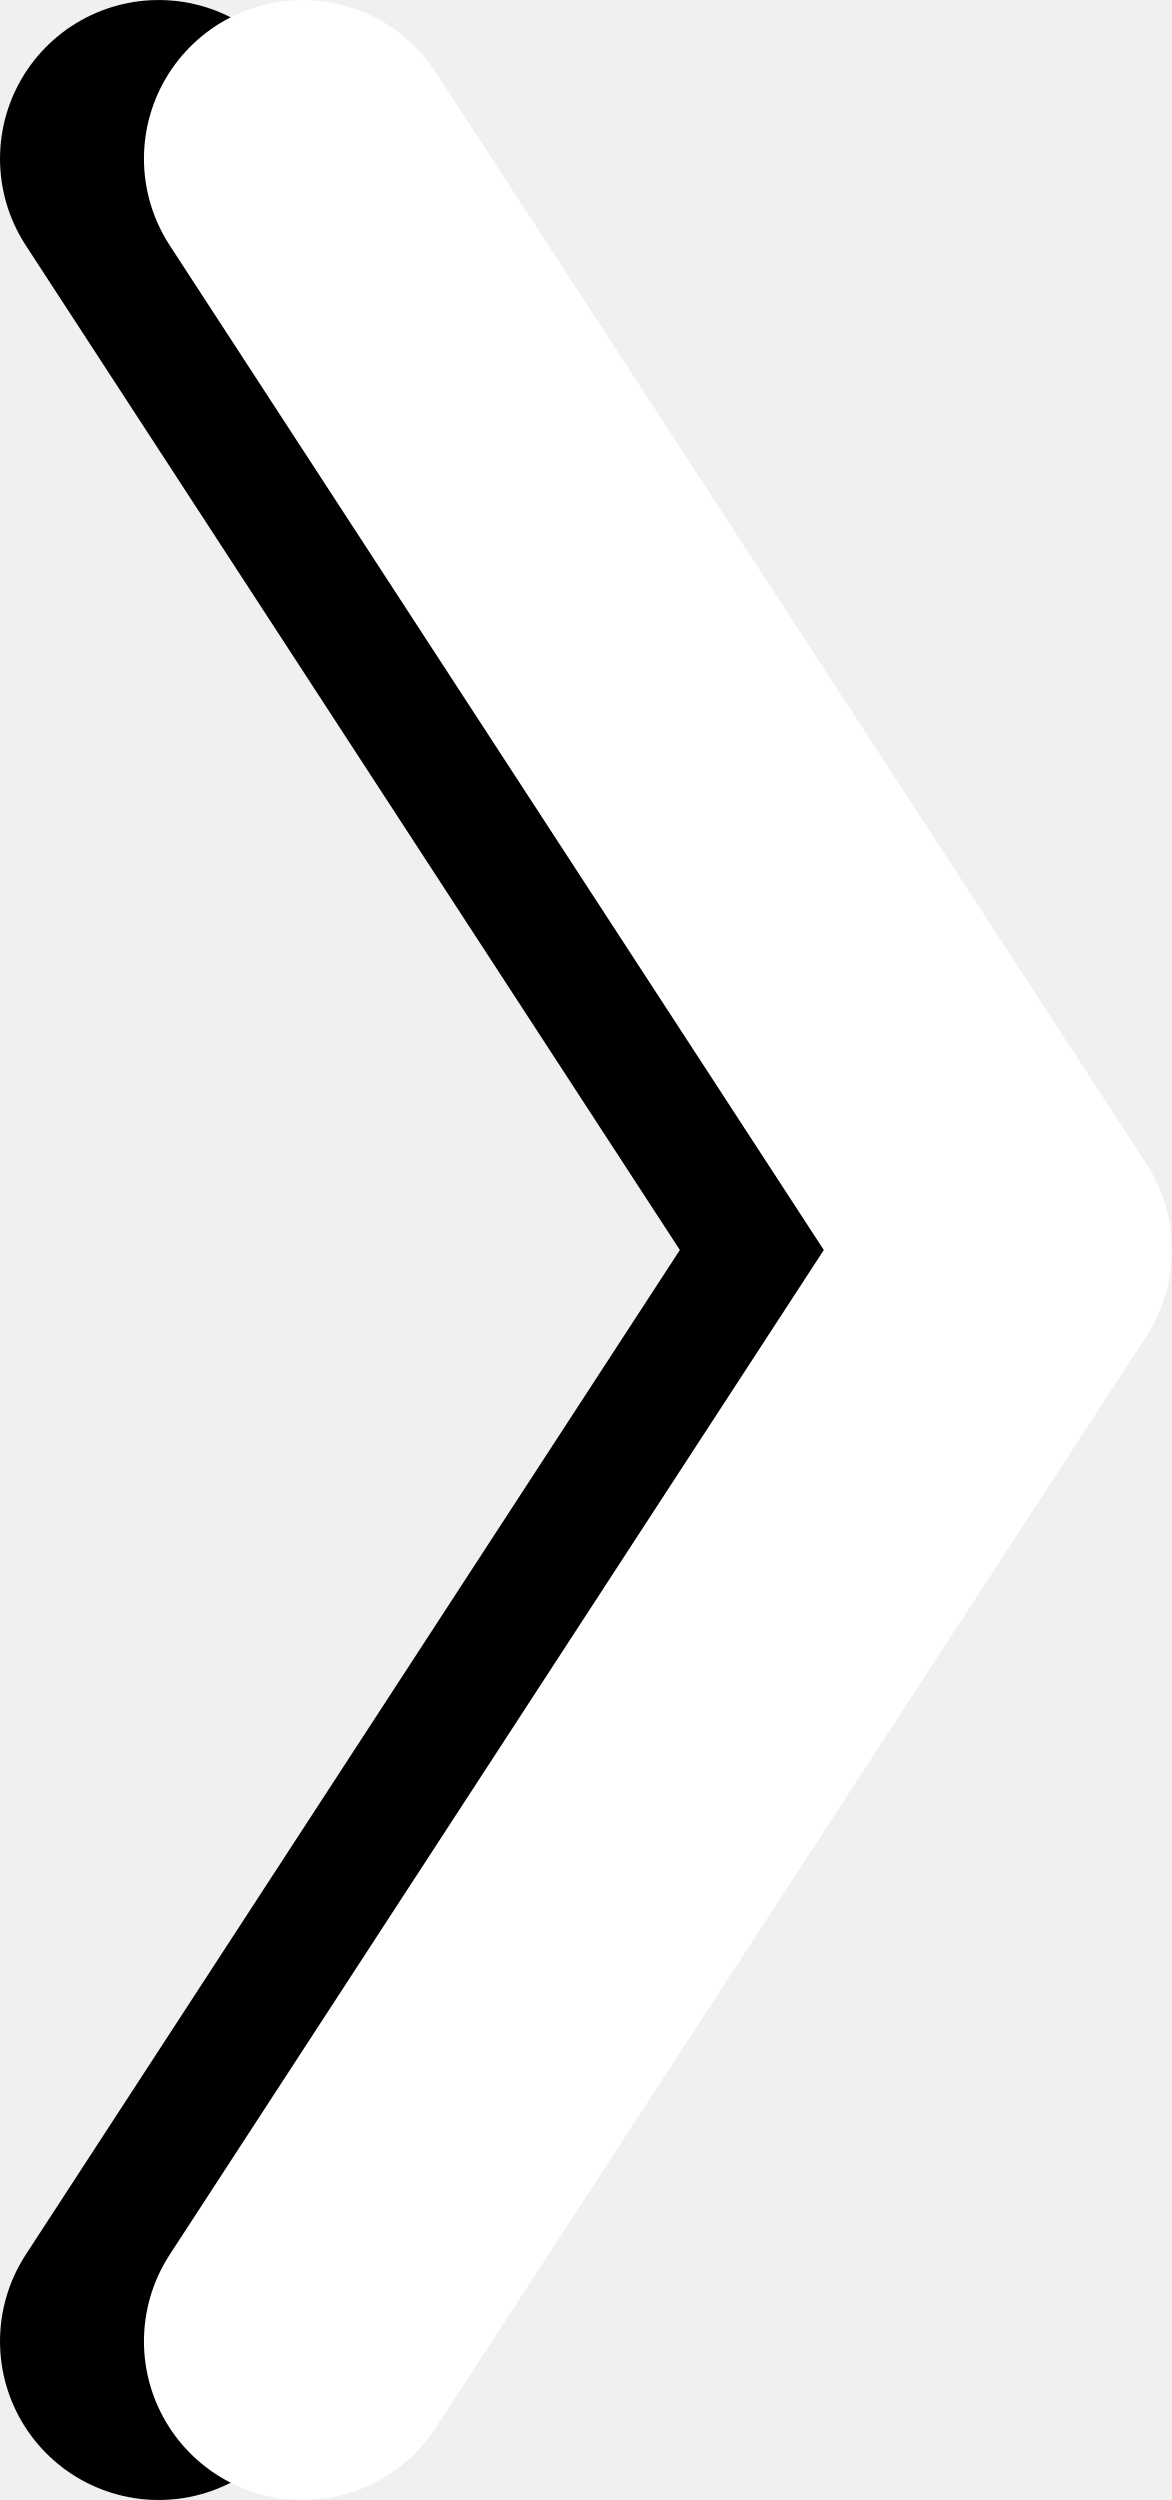
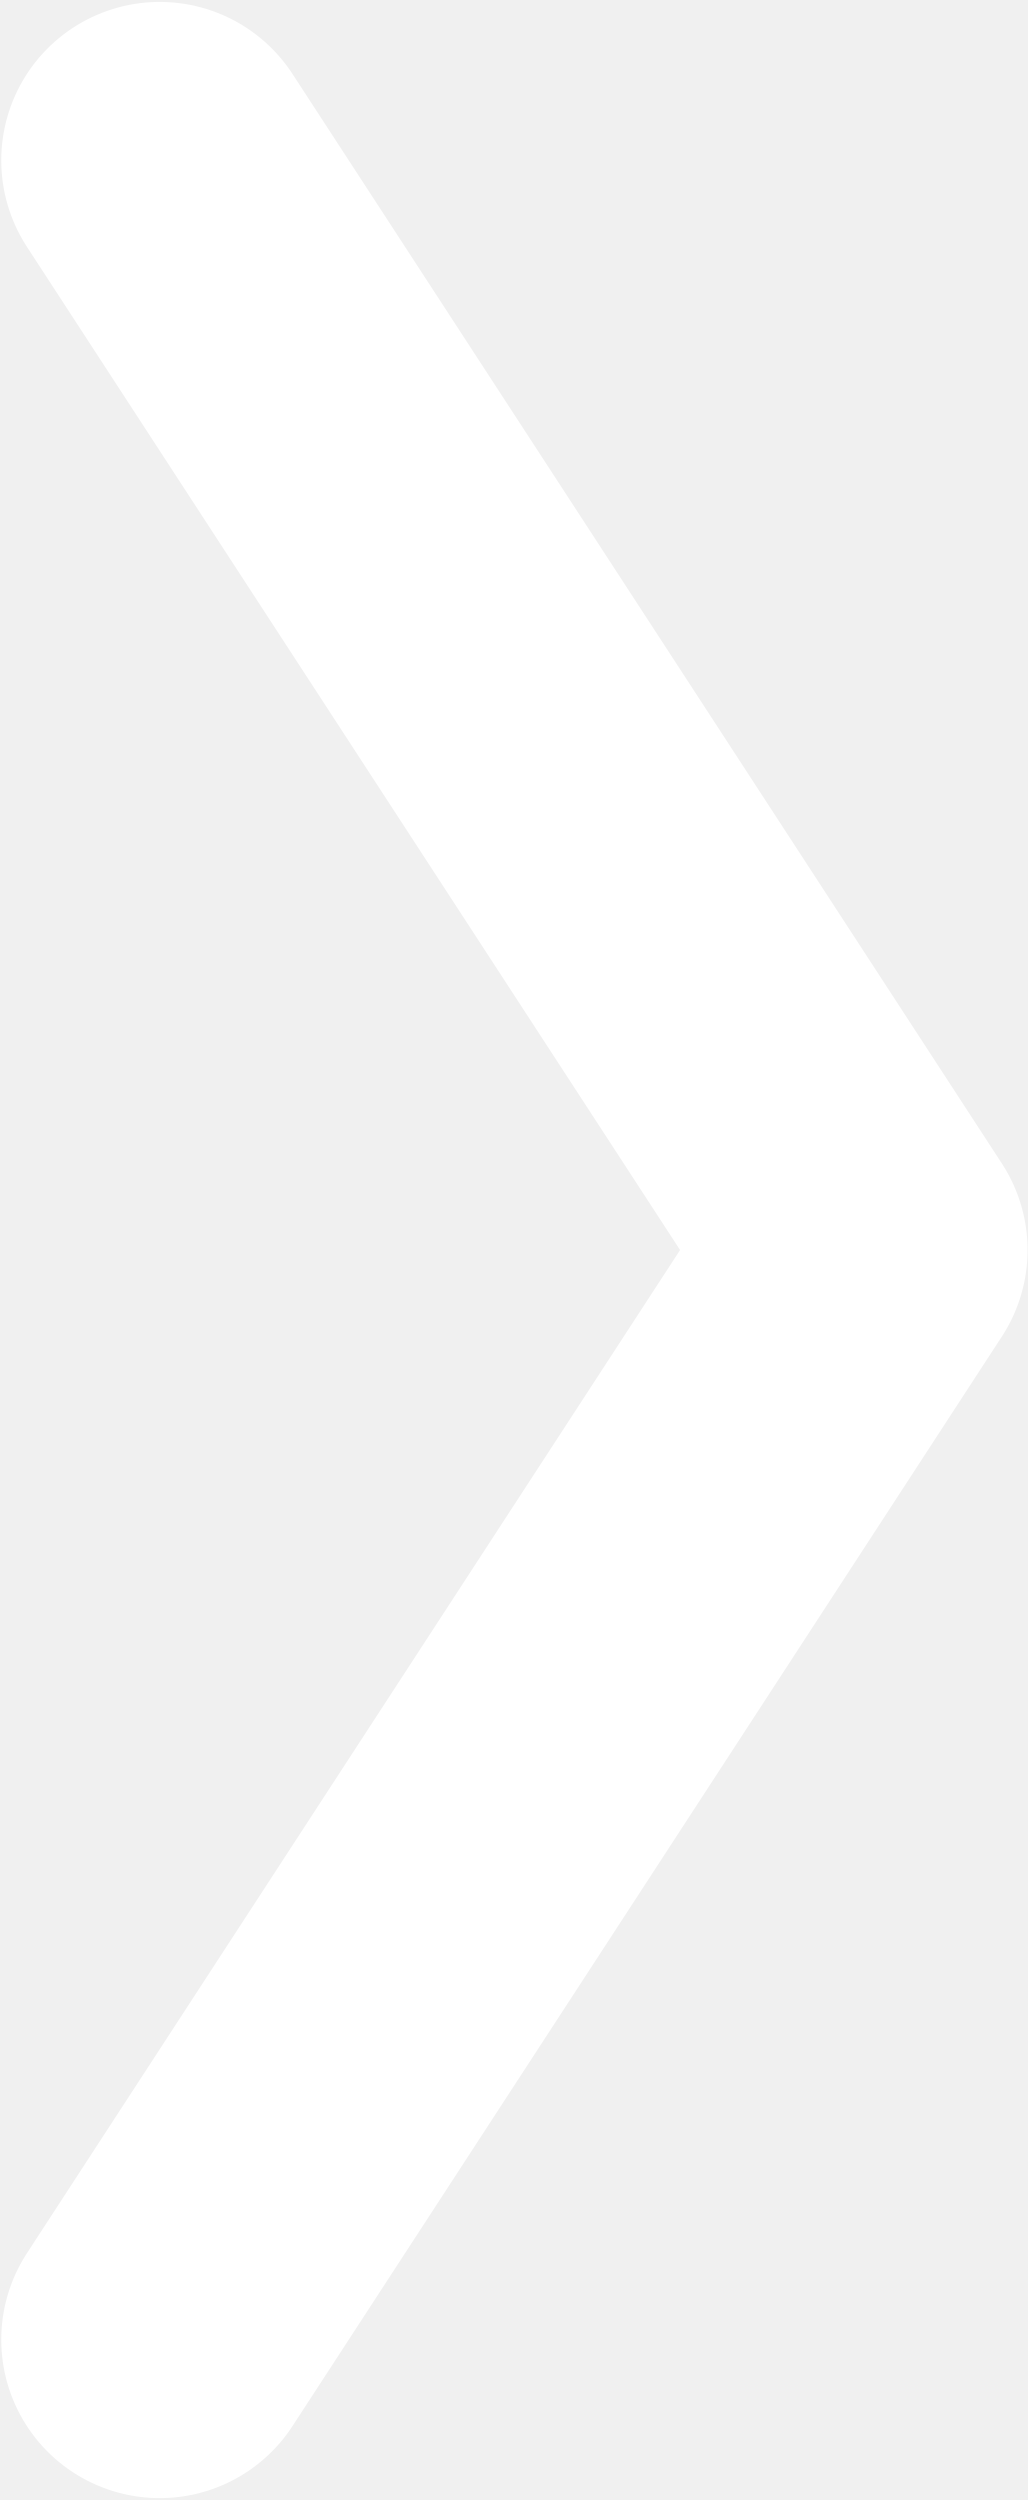
- <svg xmlns="http://www.w3.org/2000/svg" width="25.847mm" height="55.143mm" viewBox="0 0 25.847 55.143" version="1.1" id="svg8">
+ <svg xmlns="http://www.w3.org/2000/svg" width="22.699mm" height="55.226mm" viewBox="0 0 22.699 55.226" version="1.1" id="svg8">
  <defs id="defs2" />
-   <g id="layer1" transform="translate(88.50318,-80.66239)">
-     <rect style="fill:#051a26;fill-opacity:1;stroke:none;stroke-width:7;stroke-linecap:round;stroke-linejoin:round;stroke-miterlimit:4;stroke-dasharray:none;stroke-opacity:1;stop-color:#000000" id="rect837" width="265.017" height="228.558" x="-535.215" y="-20.206" />
+   <g id="layer1" transform="translate(85.35552,-80.62055)">
+     <rect style="fill:#051a26;fill-opacity:1;stroke:none;stroke-width:7;stroke-linecap:round;stroke-linejoin:round;stroke-miterlimit:4;stroke-dasharray:none;stroke-opacity:1" id="rect837" width="265.017" height="228.558" x="-535.215" y="-20.206" />
    <g id="g851">
      <path style="fill:none;fill-opacity:1;stroke:#000000;stroke-width:7;stroke-linecap:round;stroke-linejoin:round;stroke-miterlimit:4;stroke-dasharray:none;stroke-opacity:1" d="m -169.469,84.162 -15.672,24.071 15.672,24.071" id="path843" />
      <path style="fill:none;fill-opacity:1;stroke:#ffffff;stroke-width:7;stroke-linecap:round;stroke-linejoin:round;stroke-miterlimit:4;stroke-dasharray:none;stroke-opacity:1" d="m -172.644,84.162 -15.672,24.071 15.672,24.071" id="path833" />
    </g>
    <g id="g855">
-       <path style="fill:none;fill-opacity:1;stroke:#000000;stroke-width:7;stroke-linecap:round;stroke-linejoin:round;stroke-miterlimit:4;stroke-dasharray:none;stroke-opacity:1" d="m -85.003,132.305 15.672,-24.071 -15.672,-24.071" id="path845" />
      <path style="fill:none;fill-opacity:1;stroke:#ffffff;stroke-width:7;stroke-linecap:round;stroke-linejoin:round;stroke-miterlimit:4;stroke-dasharray:none;stroke-opacity:1" d="m -81.828,132.305 15.672,-24.071 -15.672,-24.071" id="path847" />
    </g>
  </g>
</svg>
